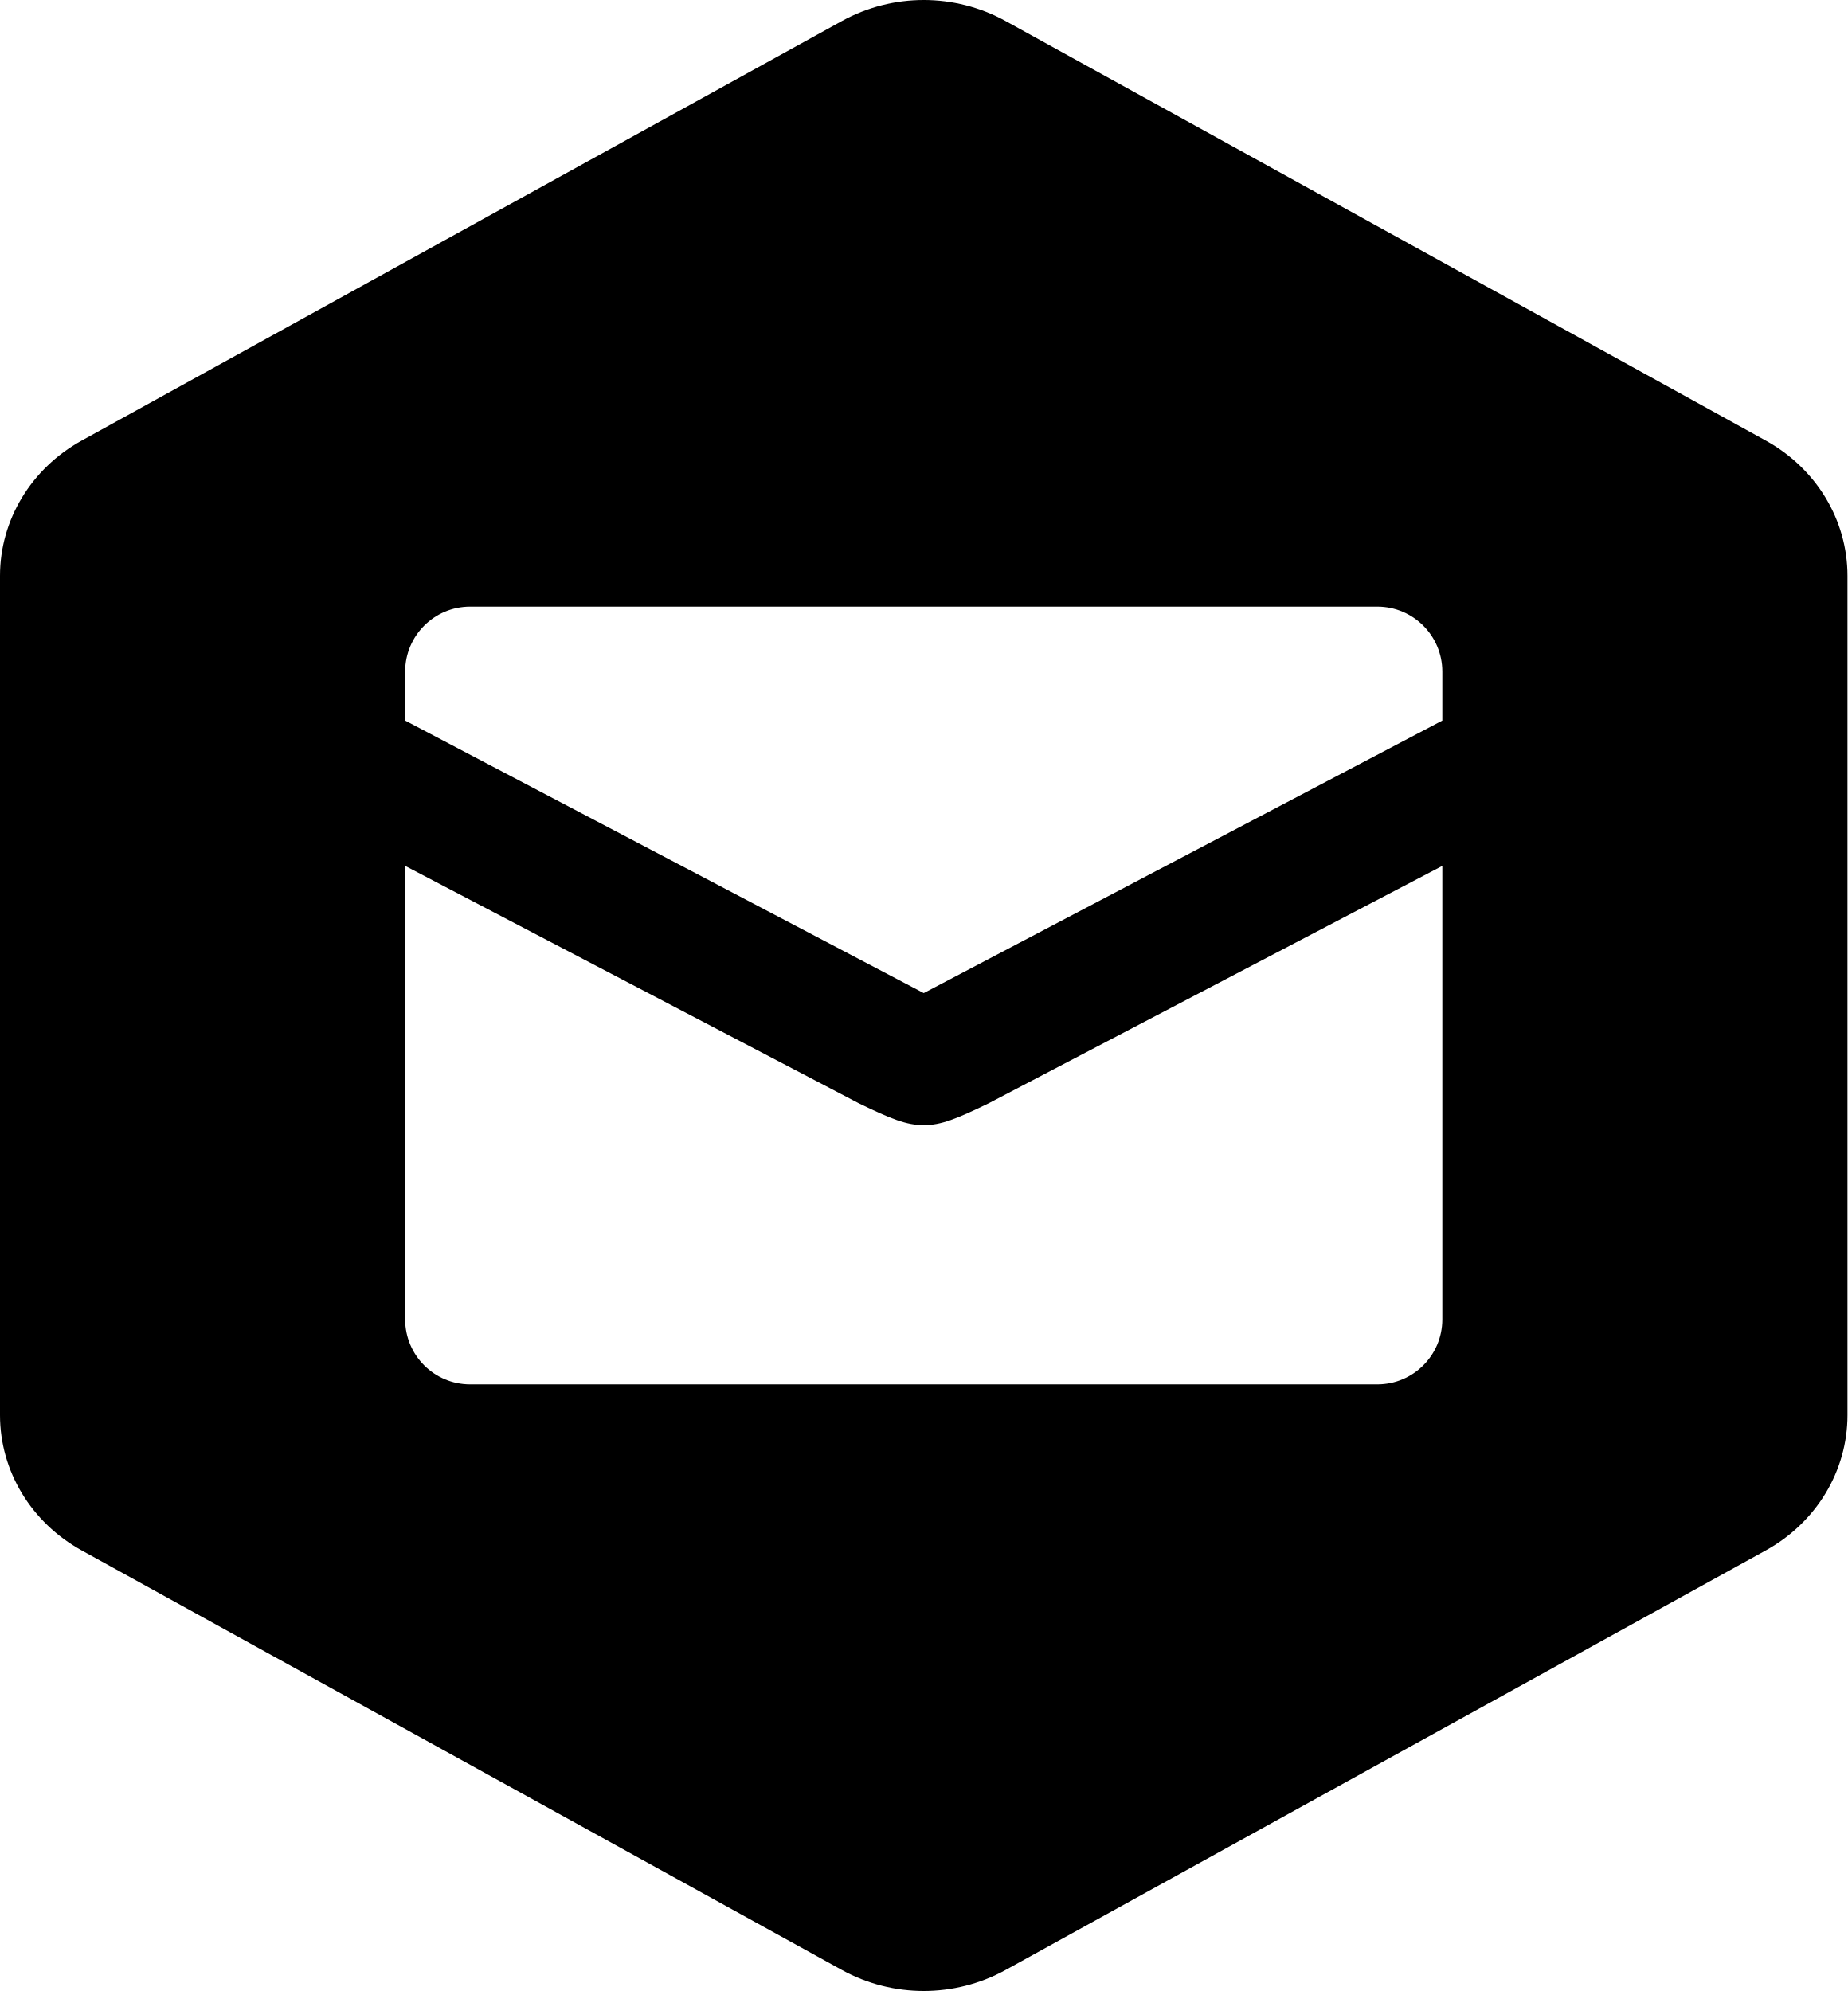
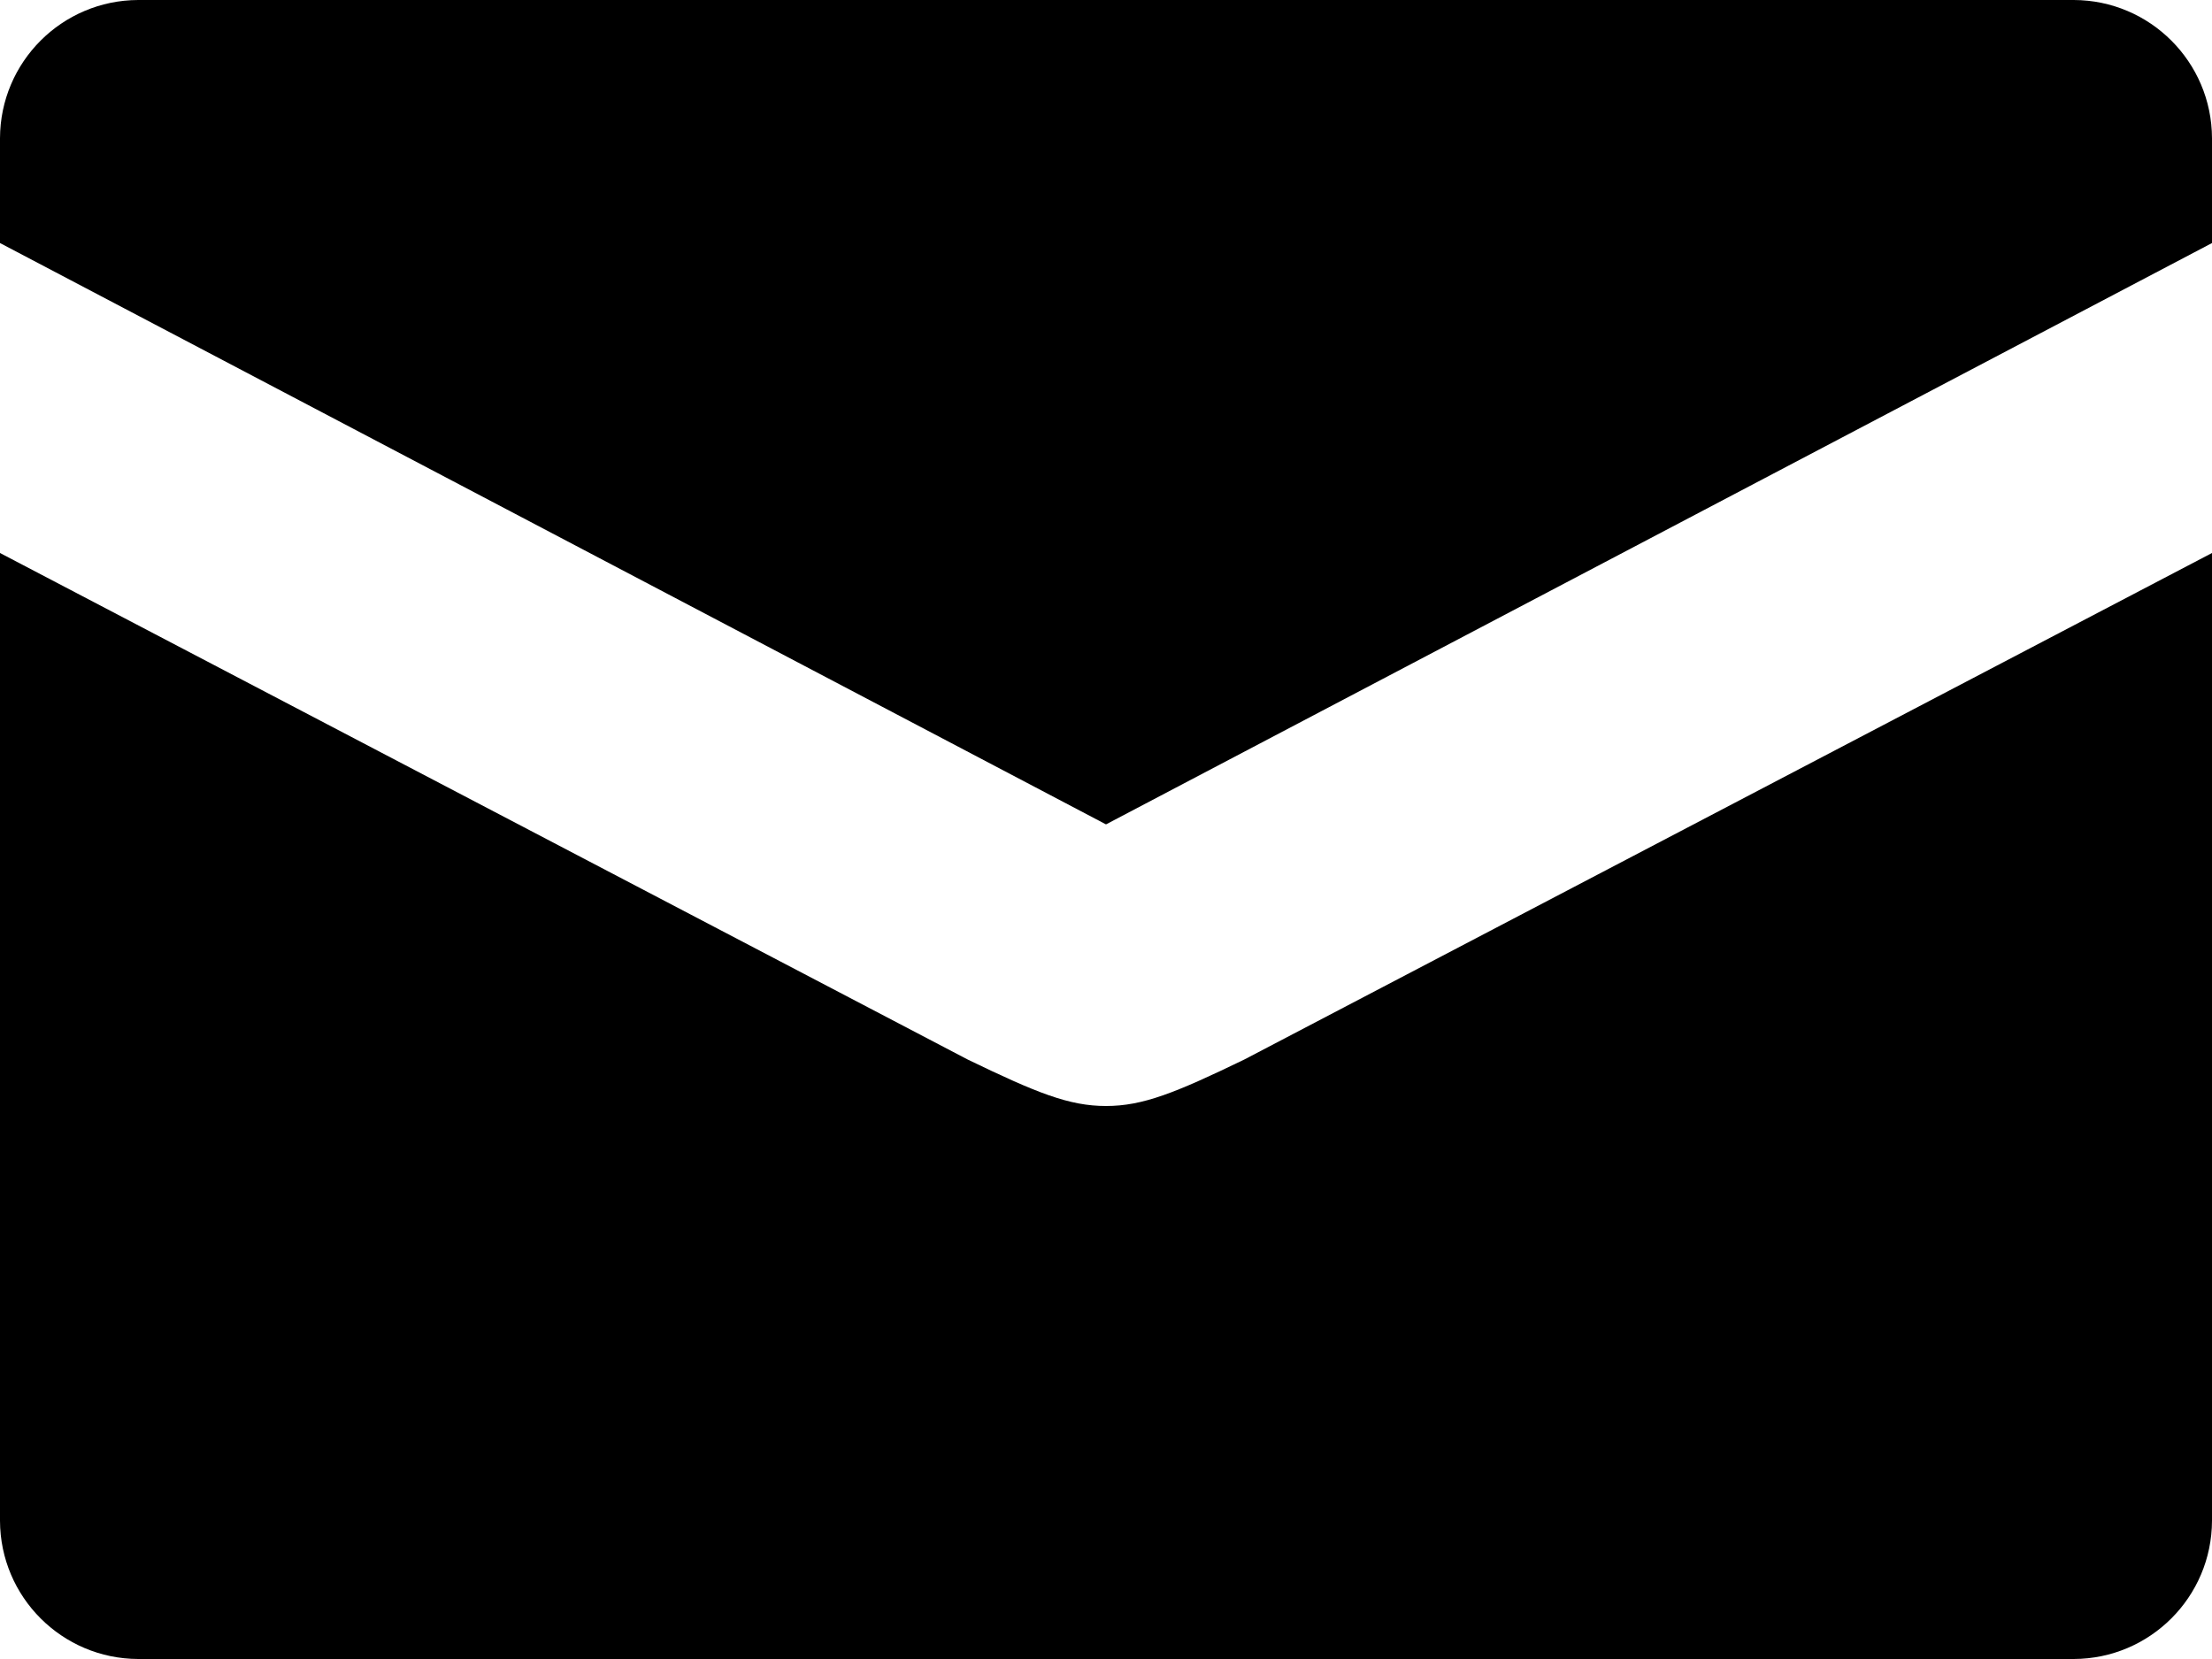
- <svg xmlns="http://www.w3.org/2000/svg" viewBox="0 0 950 1024">
-   <path d="M1073.01,354.61,681.99,138.76a87.311,87.311,0,0,0-83.98,0L206.99,354.61C181.01,368.95,165,395.46,165,424.15v431.7c0,28.69,16.01,55.2,41.99,69.54l391.02,215.85a87.311,87.311,0,0,0,83.98,0l391.02-215.85c25.98-14.34,41.99-40.85,41.99-69.54V424.15C1115,395.46,1098.99,368.95,1073.01,354.61ZM906.667,806.667A33.431,33.431,0,0,1,873.333,840H406.667a33.431,33.431,0,0,1-33.334-33.333V573.333L606.667,695.467c16.666,8.066,24.466,11.2,33.333,11.2s16.667-3.134,33.333-11.2L906.667,573.333Zm0-308.067L640,638.767,373.333,498.6V473.333A33.431,33.431,0,0,1,406.667,440H873.333a33.431,33.431,0,0,1,33.334,33.333Z" transform="translate(-165 -128)" />
+ <svg xmlns="http://www.w3.org/2000/svg" viewBox="0 0 1024 768">
+   <path d="M576,746.5,128,512V960a64.188,64.188,0,0,0,64,64h896a64.188,64.188,0,0,0,64-64V512L704,746.5c-32,15.488-46.976,21.5-64,21.5S608,761.984,576,746.5Z" transform="translate(-128 -256)" />
+   <path d="M1152,320a64.188,64.188,0,0,0-64-64H192a64.188,64.188,0,0,0-64,64v48.512l512,269.12,512-269.12Z" transform="translate(-128 -256)" />
</svg>
